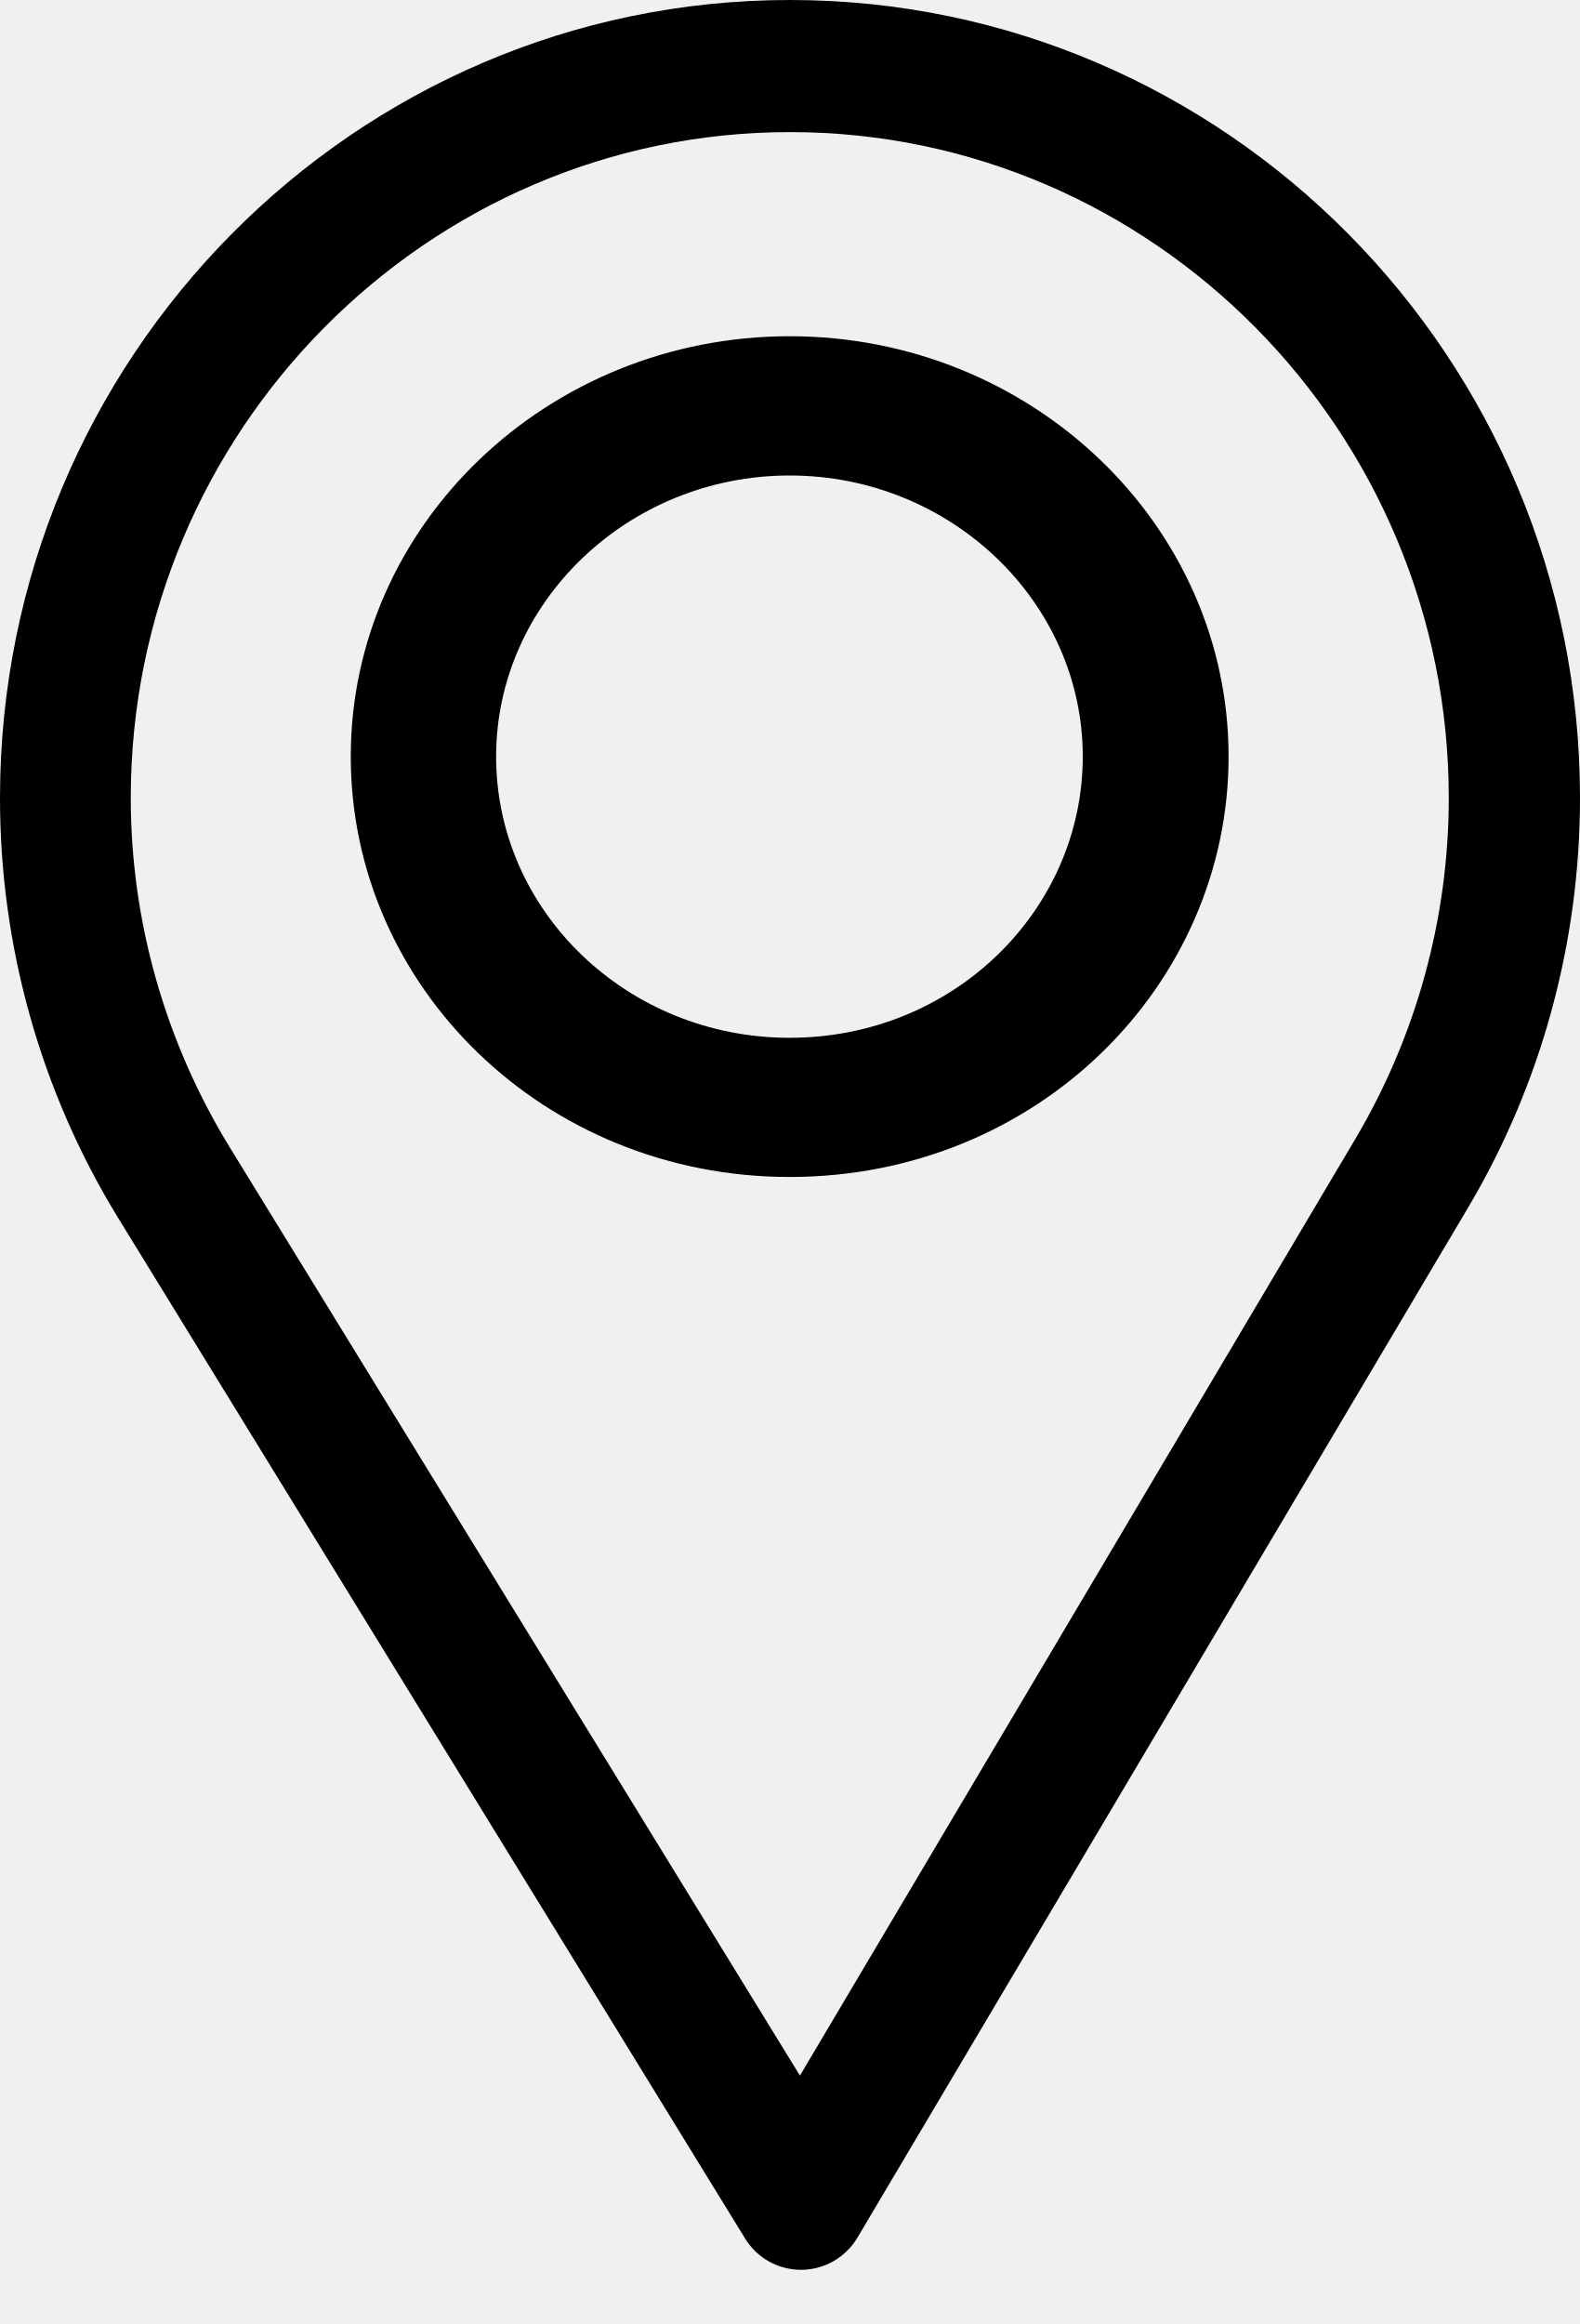
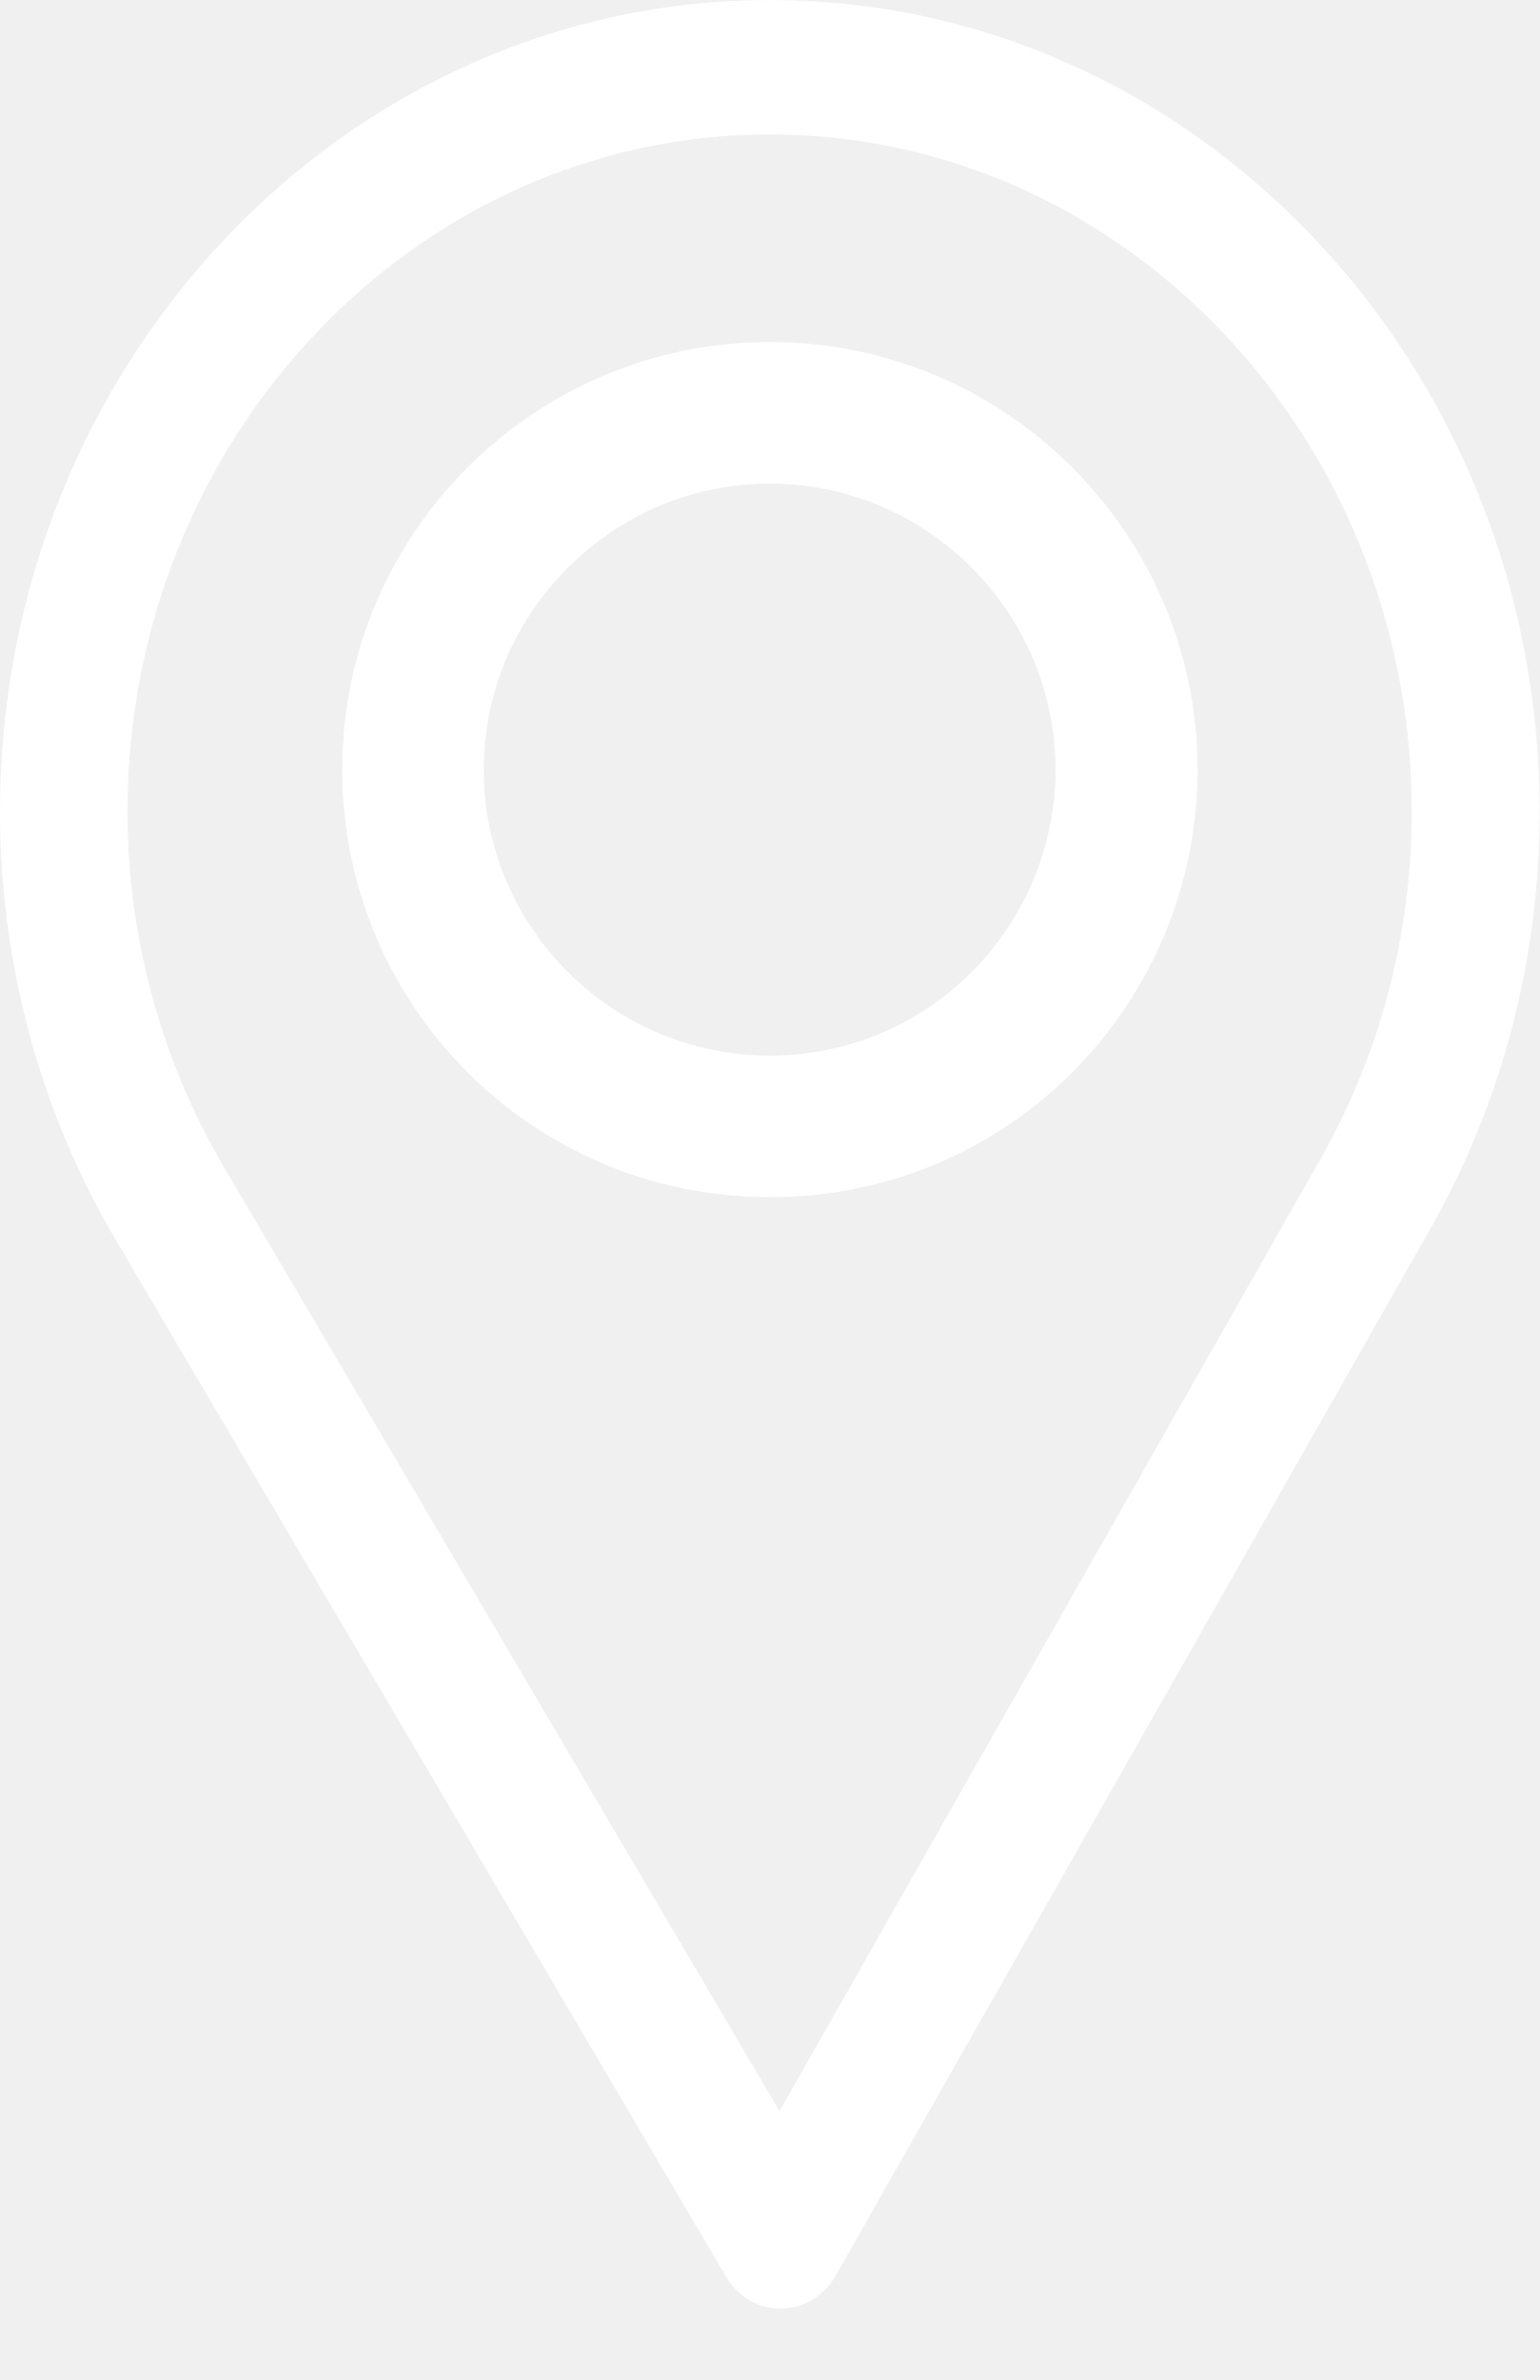
- <svg xmlns="http://www.w3.org/2000/svg" width="17" height="25" viewBox="0 0 17 25" fill="none">
-   <path d="M8.5 0C3.813 0 0 3.851 0 8.584C0 10.183 0.439 11.744 1.269 13.098L8.016 24.079C8.145 24.29 8.373 24.417 8.618 24.417C8.62 24.417 8.622 24.417 8.624 24.417C8.871 24.415 9.099 24.284 9.226 24.07L15.801 12.982C16.585 11.657 17 10.136 17 8.584C17 3.851 13.187 0 8.5 0ZM14.585 12.248L8.607 22.328L2.473 12.344C1.782 11.217 1.407 9.917 1.407 8.584C1.407 4.64 4.594 1.421 8.5 1.421C12.406 1.421 15.588 4.64 15.588 8.584C15.588 9.878 15.238 11.145 14.585 12.248Z" fill="black" />
-   <path d="M8.496 3.617C5.893 3.617 3.774 5.646 3.774 8.139C3.774 10.616 5.858 12.661 8.496 12.661C11.167 12.661 13.219 10.589 13.219 8.139C13.219 5.646 11.1 3.617 8.496 3.617ZM8.496 11.164C6.751 11.164 5.338 9.805 5.338 8.139C5.338 6.477 6.761 5.115 8.496 5.115C10.232 5.115 11.65 6.477 11.65 8.139C11.65 9.781 10.269 11.164 8.496 11.164Z" fill="black" />
+ <svg xmlns="http://www.w3.org/2000/svg" width="11" height="17" viewBox="0 0 11 17" fill="none">
+   <path d="M5.5 0C2.467 0 0 2.601 0 5.797C0 6.877 0.284 7.931 0.821 8.846L5.187 16.262C5.271 16.404 5.418 16.49 5.576 16.49C5.578 16.49 5.579 16.49 5.58 16.49C5.74 16.489 5.887 16.4 5.97 16.256L10.224 8.768C10.732 7.872 11 6.845 11 5.797C11 2.601 8.533 0 5.5 0ZM9.438 8.272L5.569 15.079L1.6 8.337C1.153 7.576 0.911 6.698 0.911 5.797C0.911 3.133 2.973 0.96 5.5 0.96C8.027 0.96 10.086 3.133 10.086 5.797C10.086 6.671 9.86 7.527 9.438 8.272Z" fill="white" />
+   <path d="M5.5 2.443C3.815 2.443 2.445 3.813 2.445 5.497C2.445 7.17 3.793 8.551 5.5 8.551C7.228 8.551 8.556 7.152 8.556 5.497C8.556 3.813 7.185 2.443 5.5 2.443ZM5.5 7.54C4.371 7.54 3.456 6.623 3.456 5.497C3.456 4.375 4.377 3.454 5.5 3.454C6.623 3.454 7.541 4.375 7.541 5.497C7.541 6.606 6.647 7.54 5.5 7.54Z" fill="white" />
</svg>
